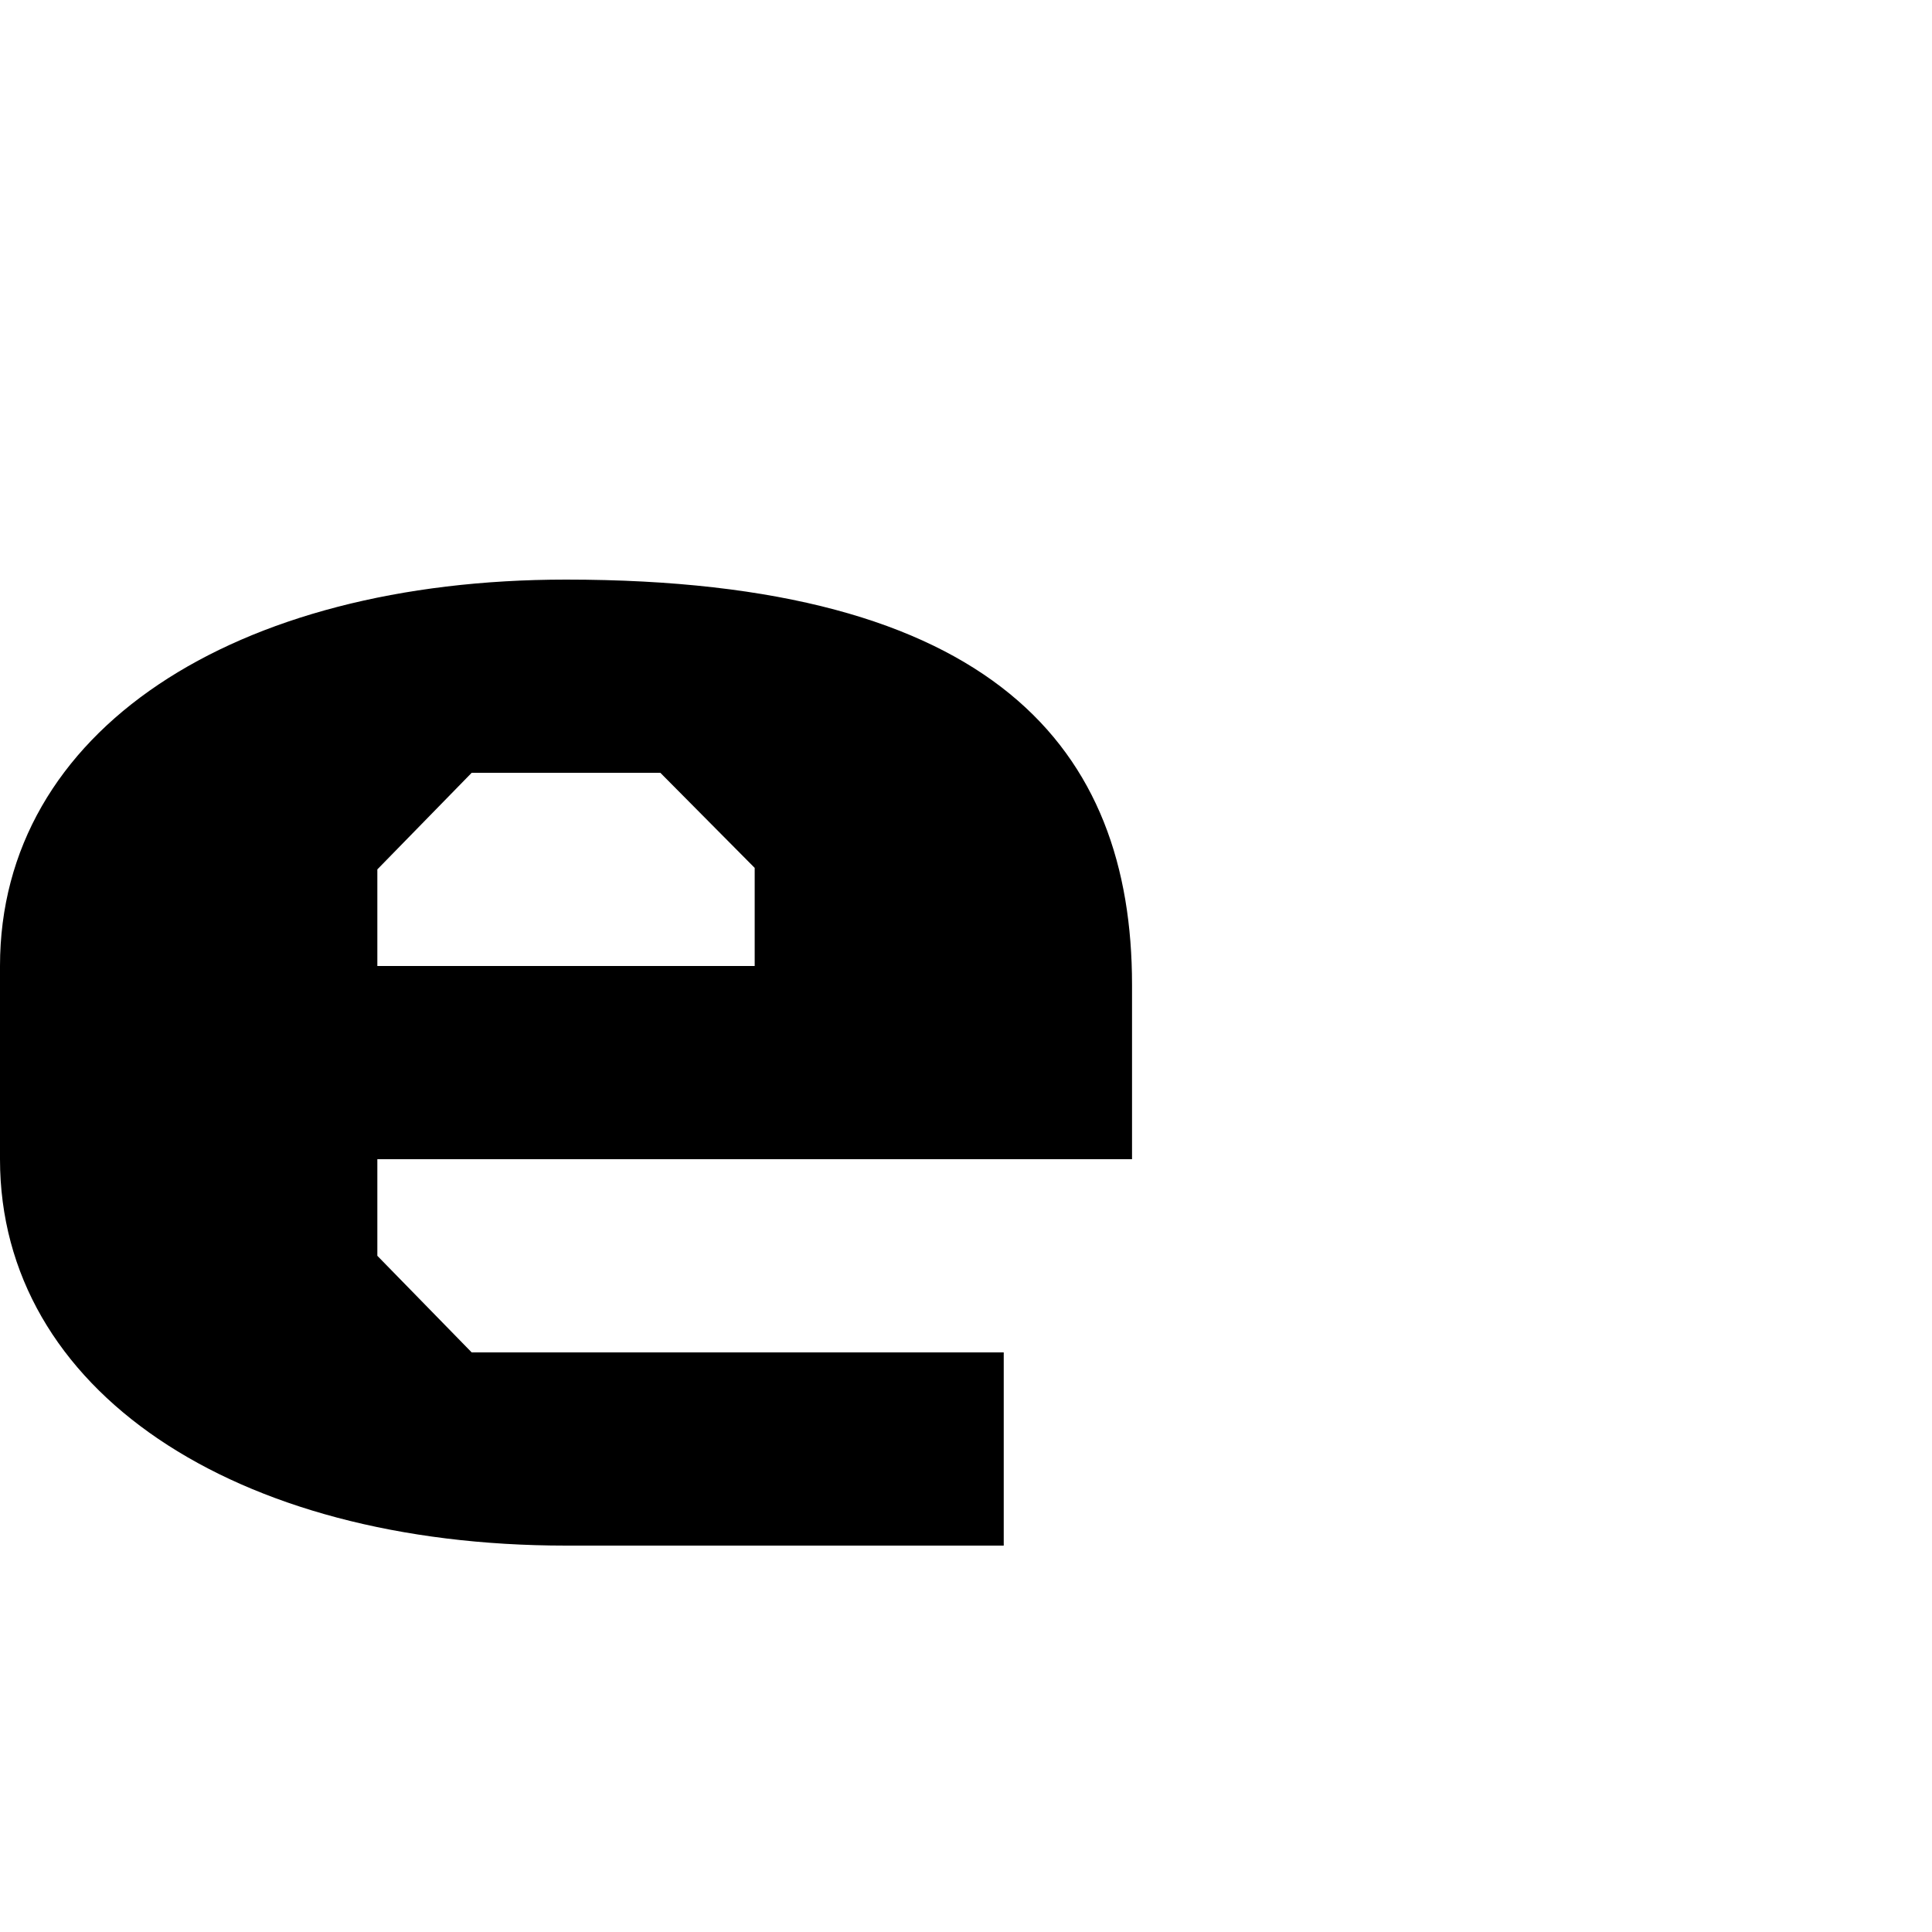
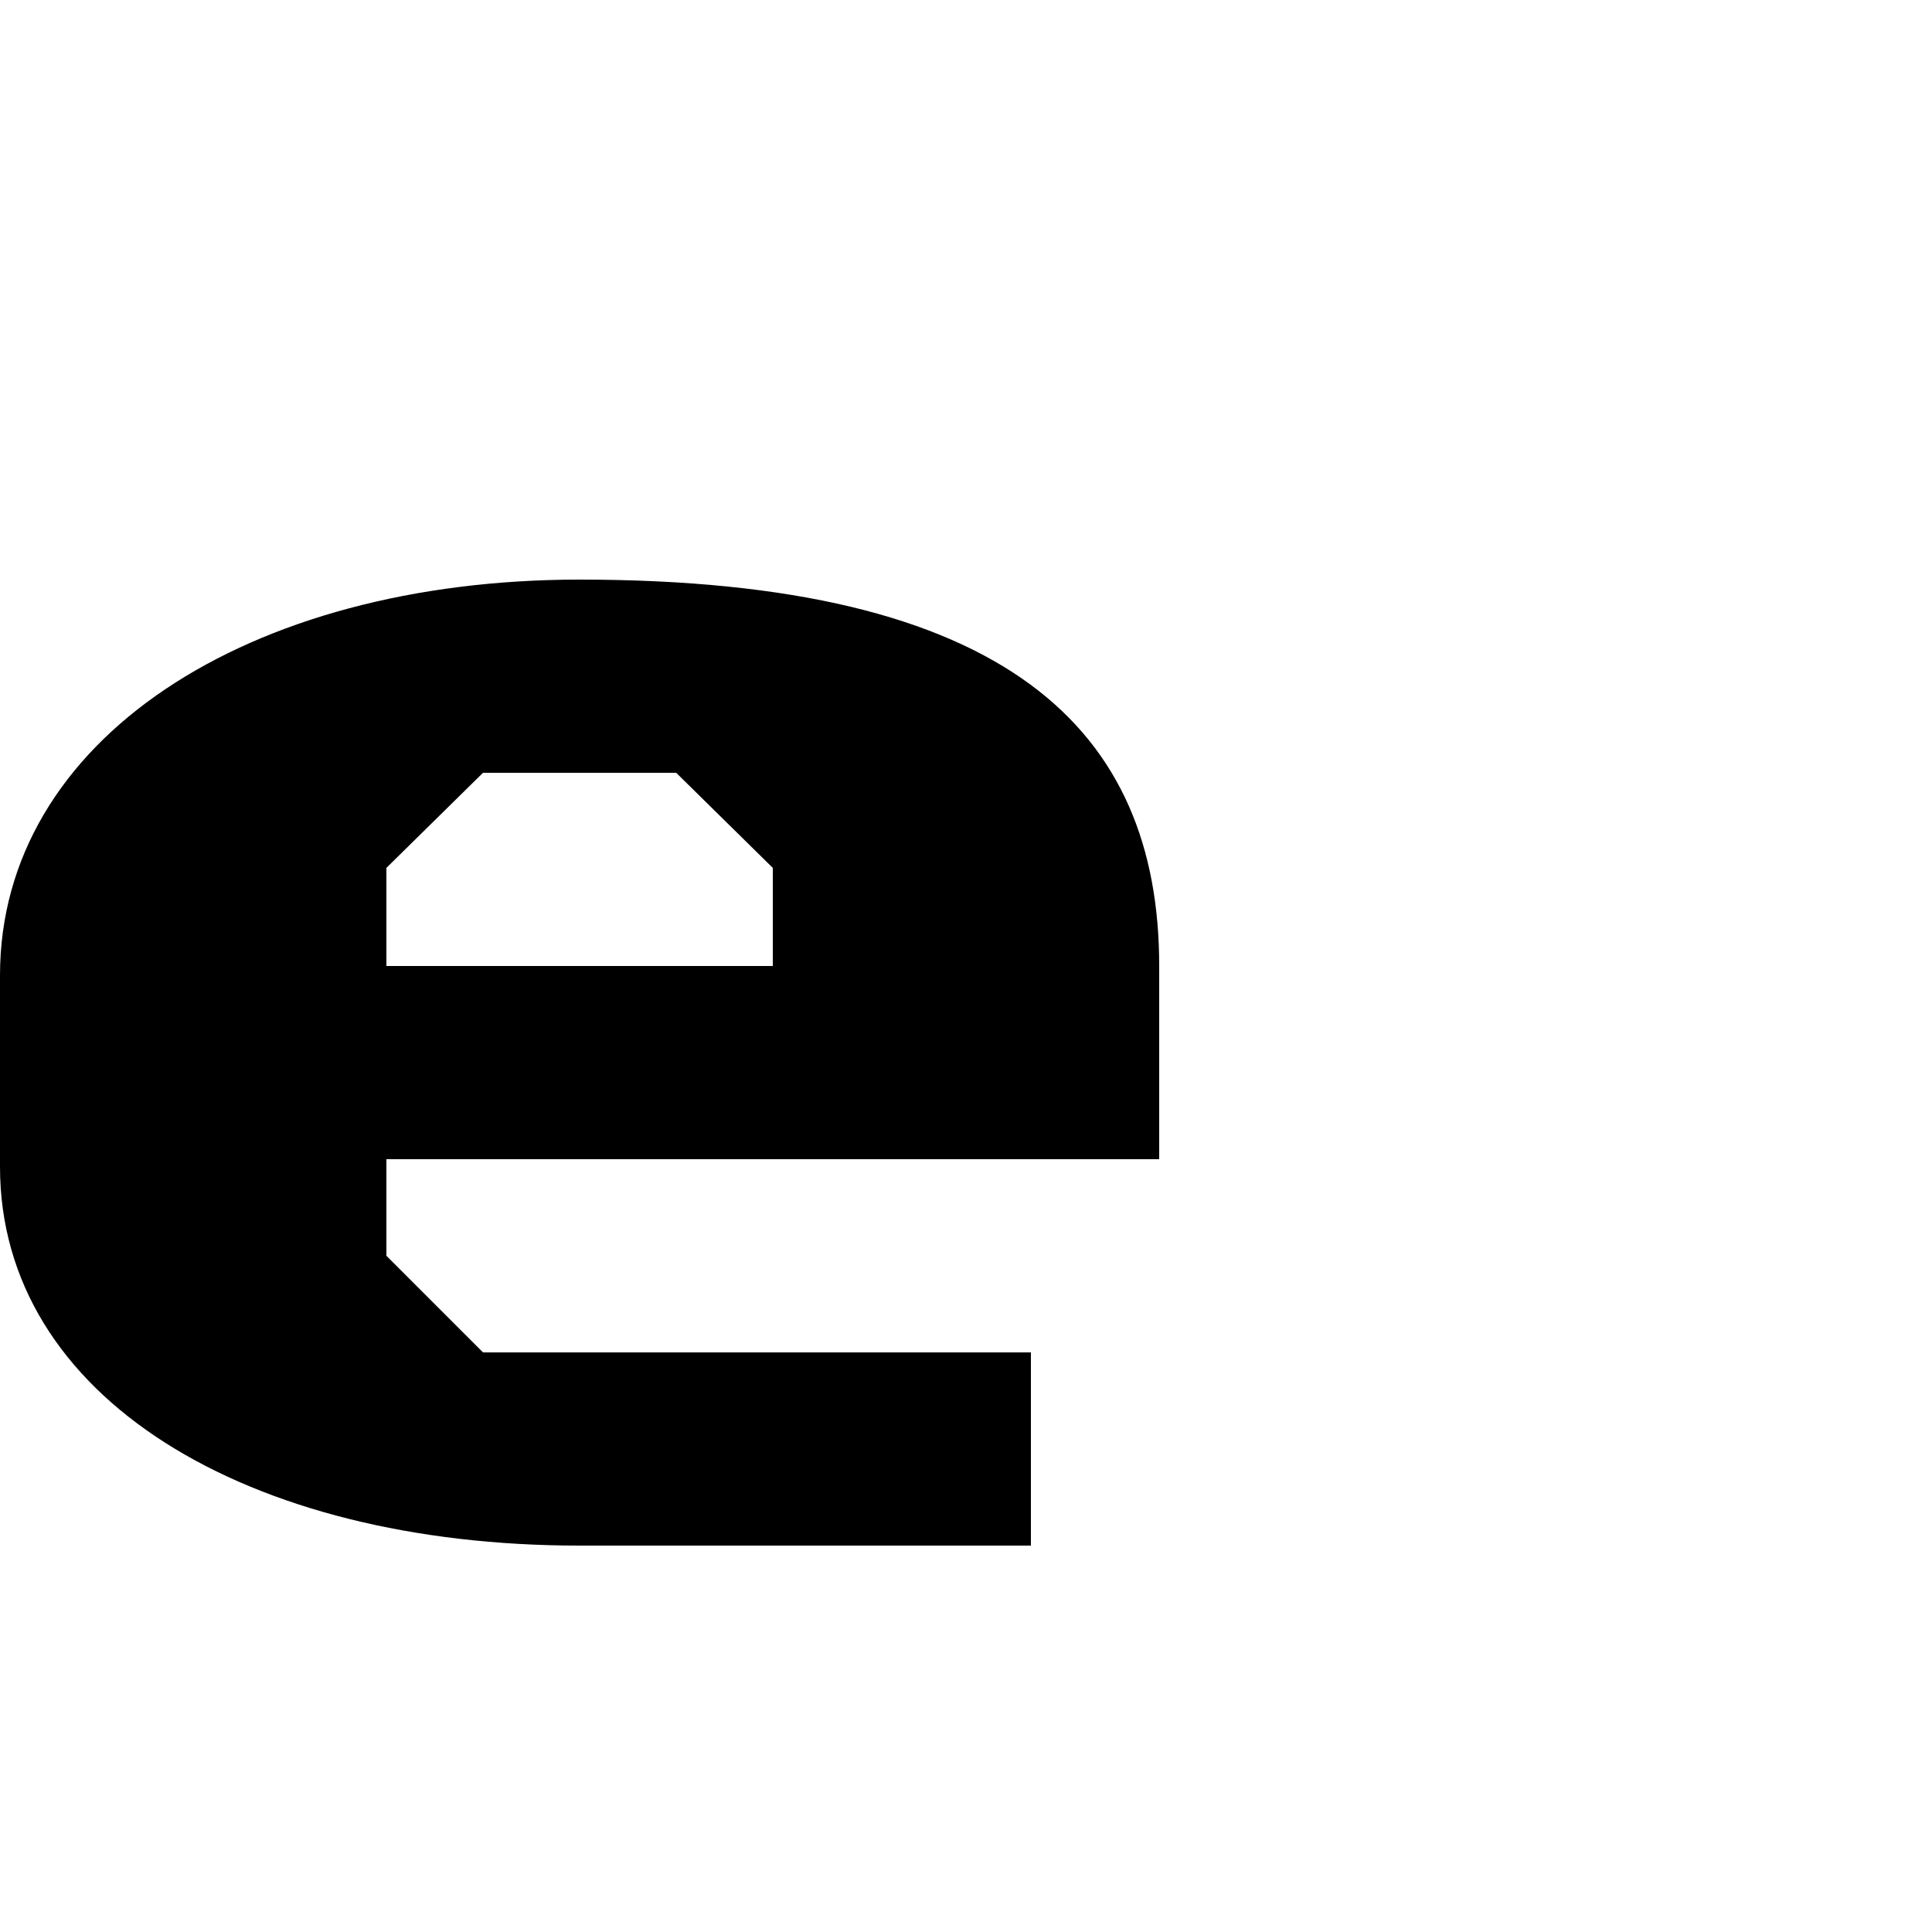
<svg xmlns="http://www.w3.org/2000/svg" height="1024" width="1024" version="1.1" id="svg4375" viewBox="0 0 1024 1024" xml:space="preserve">
  <defs id="defs4">
    <linearGradient id="linearGradient8000">
      <stop style="stop-color:#000000;stop-opacity:1;" offset="0" id="stop7998" />
    </linearGradient>
    <clipPath clipPathUnits="userSpaceOnUse" id="clipPath6029">
      <g id="use6031" />
    </clipPath>
  </defs>
  <g id="layer1" style="display:inline">
-     <path id="path21692" style="display:inline;fill:#000000" d="M 400,512 V 460 L 350,409.6 H 250 l -50,51.2 V 512 Z M 300,307.2 c 227,0 300,89.671 300,214.8 v 51.2 41.2 l -400,0 v 51.2 l 50,51.2 282,0 V 819.2 H 300 C 123.872,819.2 0,736.769 0,614.4 V 512 C 0,387.222 124,307.2 300,307.2 Z" />
+     <path id="path21692" style="display:inline;fill:#000000" d="m 409.6,512 0,-52 -51.2,-50.4 -102.4,0 -51.2,50.4 0,52 z M 307.2,307.2 c 227,0 307.2,79.671 307.2,204.8 l 0,102.4 -409.6,0 v 51.2 l 51.2,51.2 290.4,0 v 102.4 l -239.2,0 C 131.072,819.2 0,740.769 0,618.4 V 517 C 0,392.222 131.2,307.2 307.2,307.2 Z" />
  </g>
</svg>
